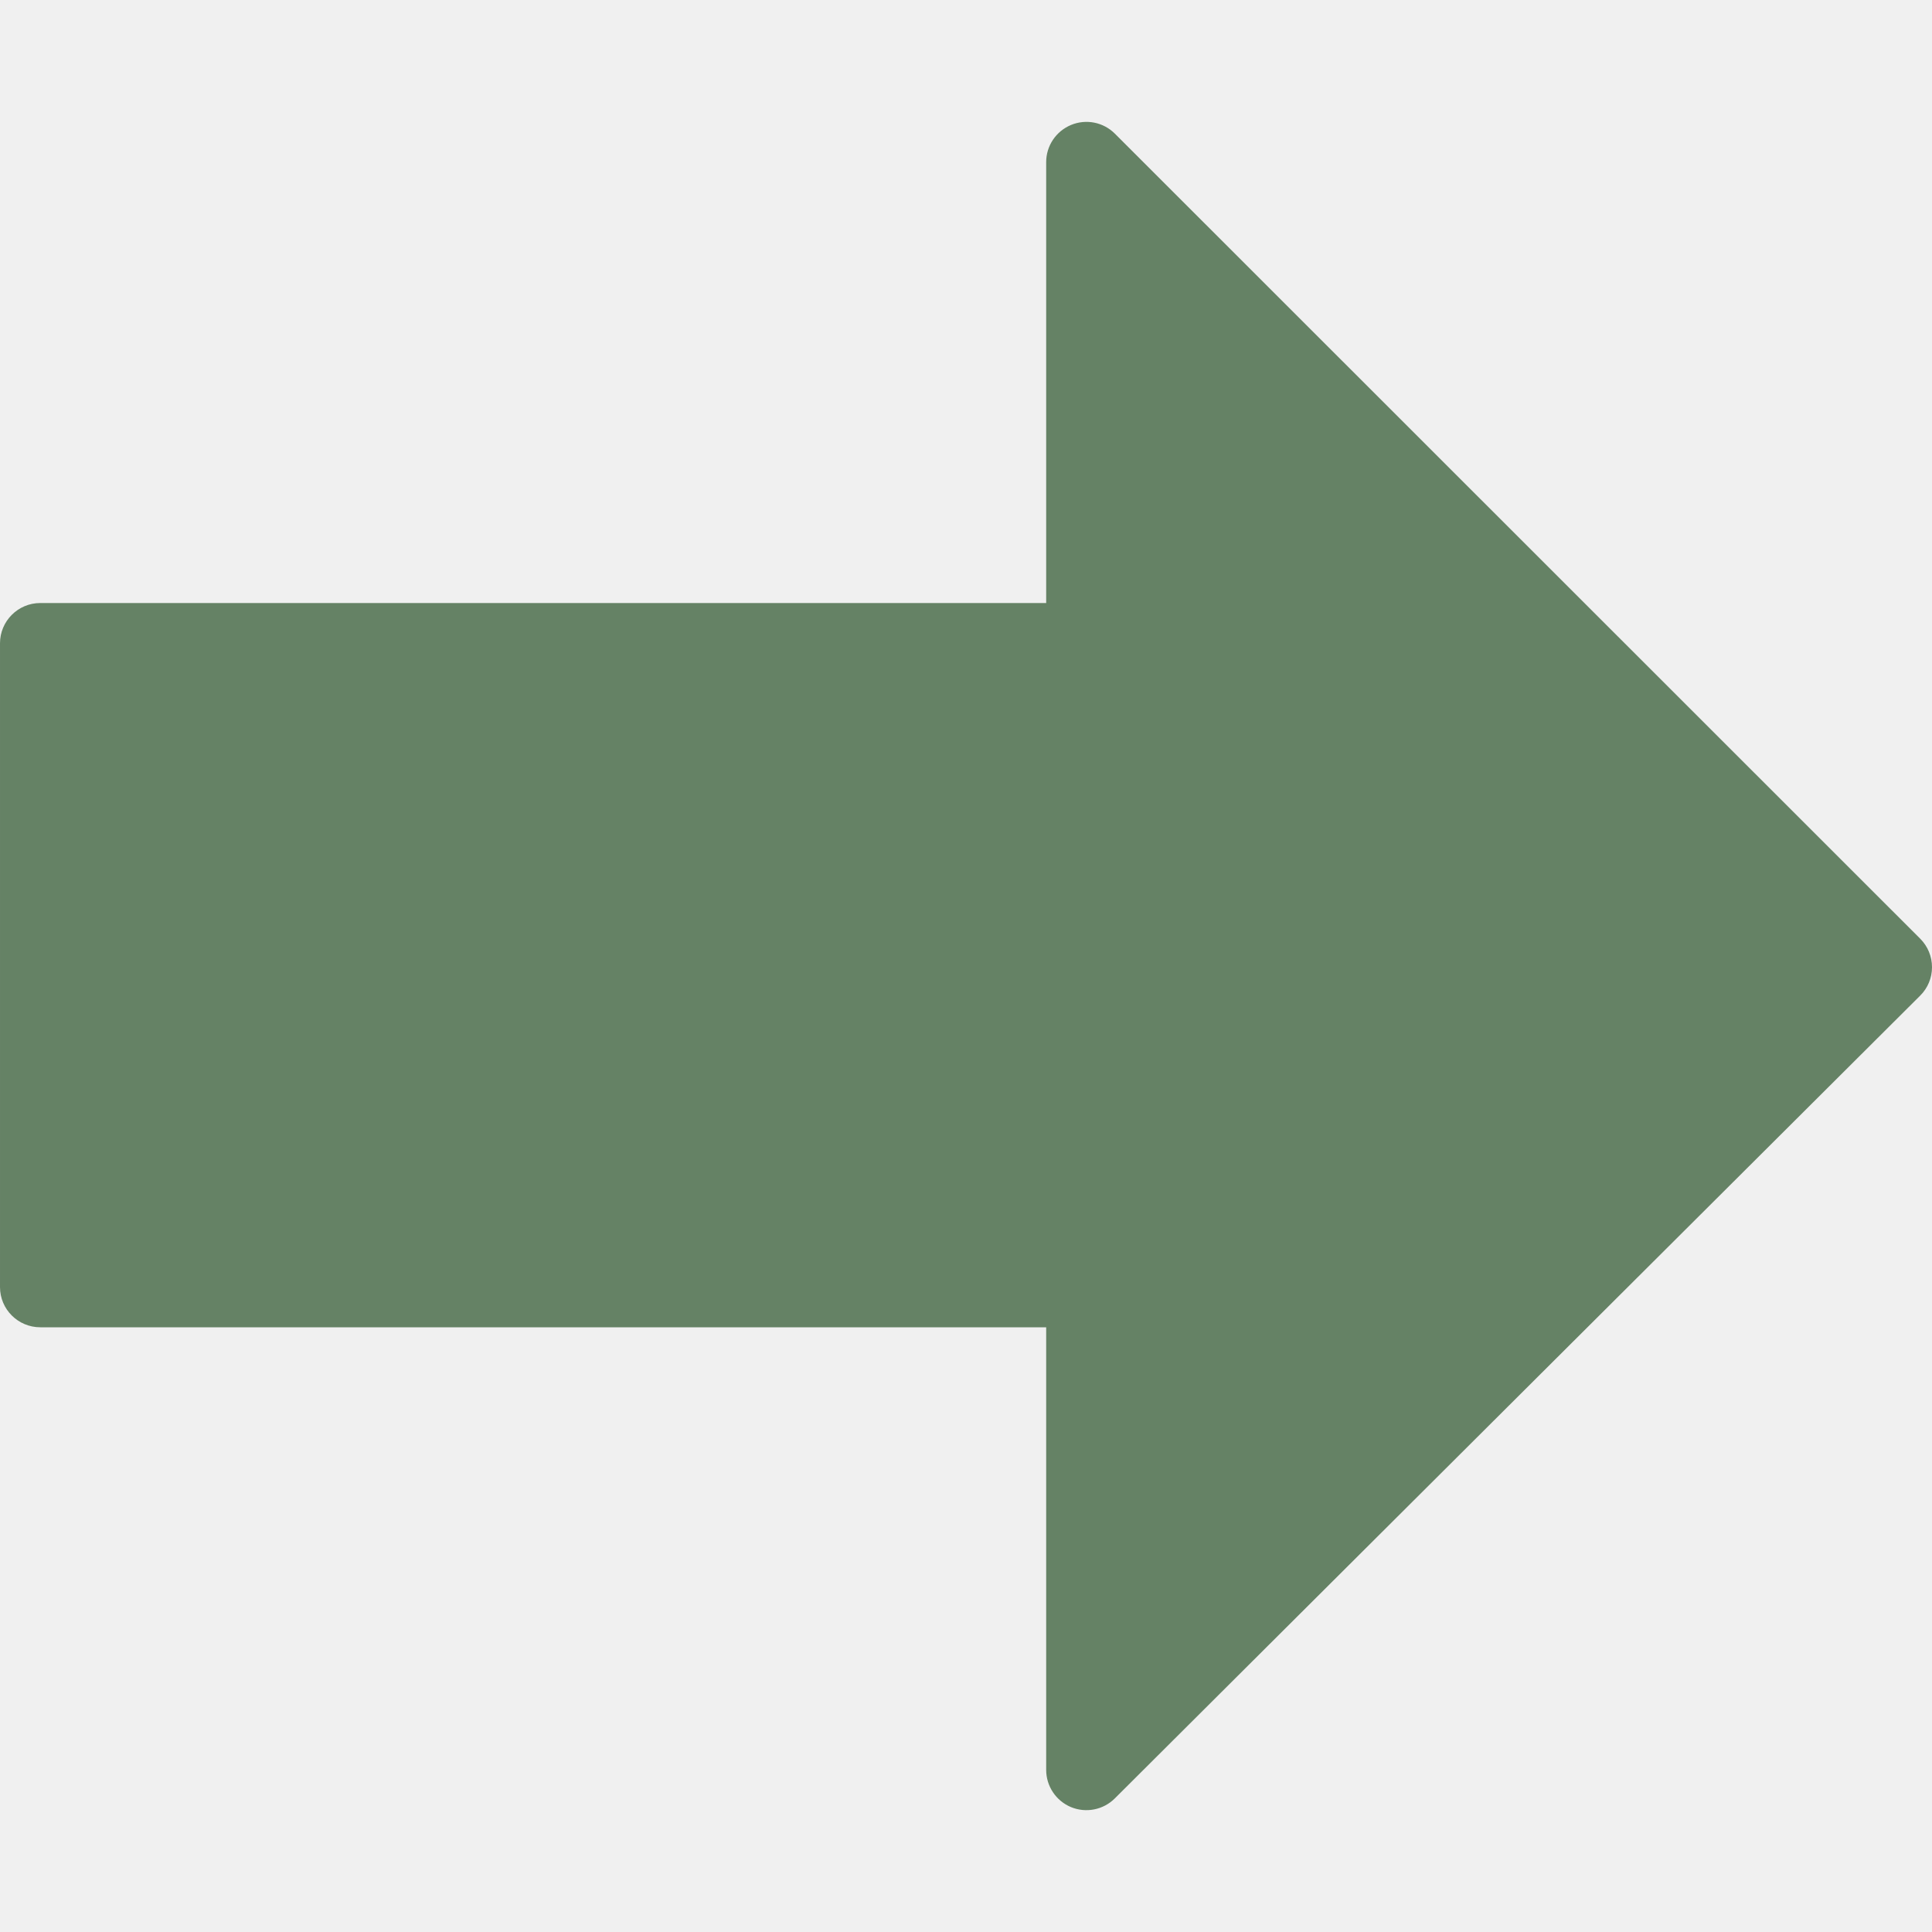
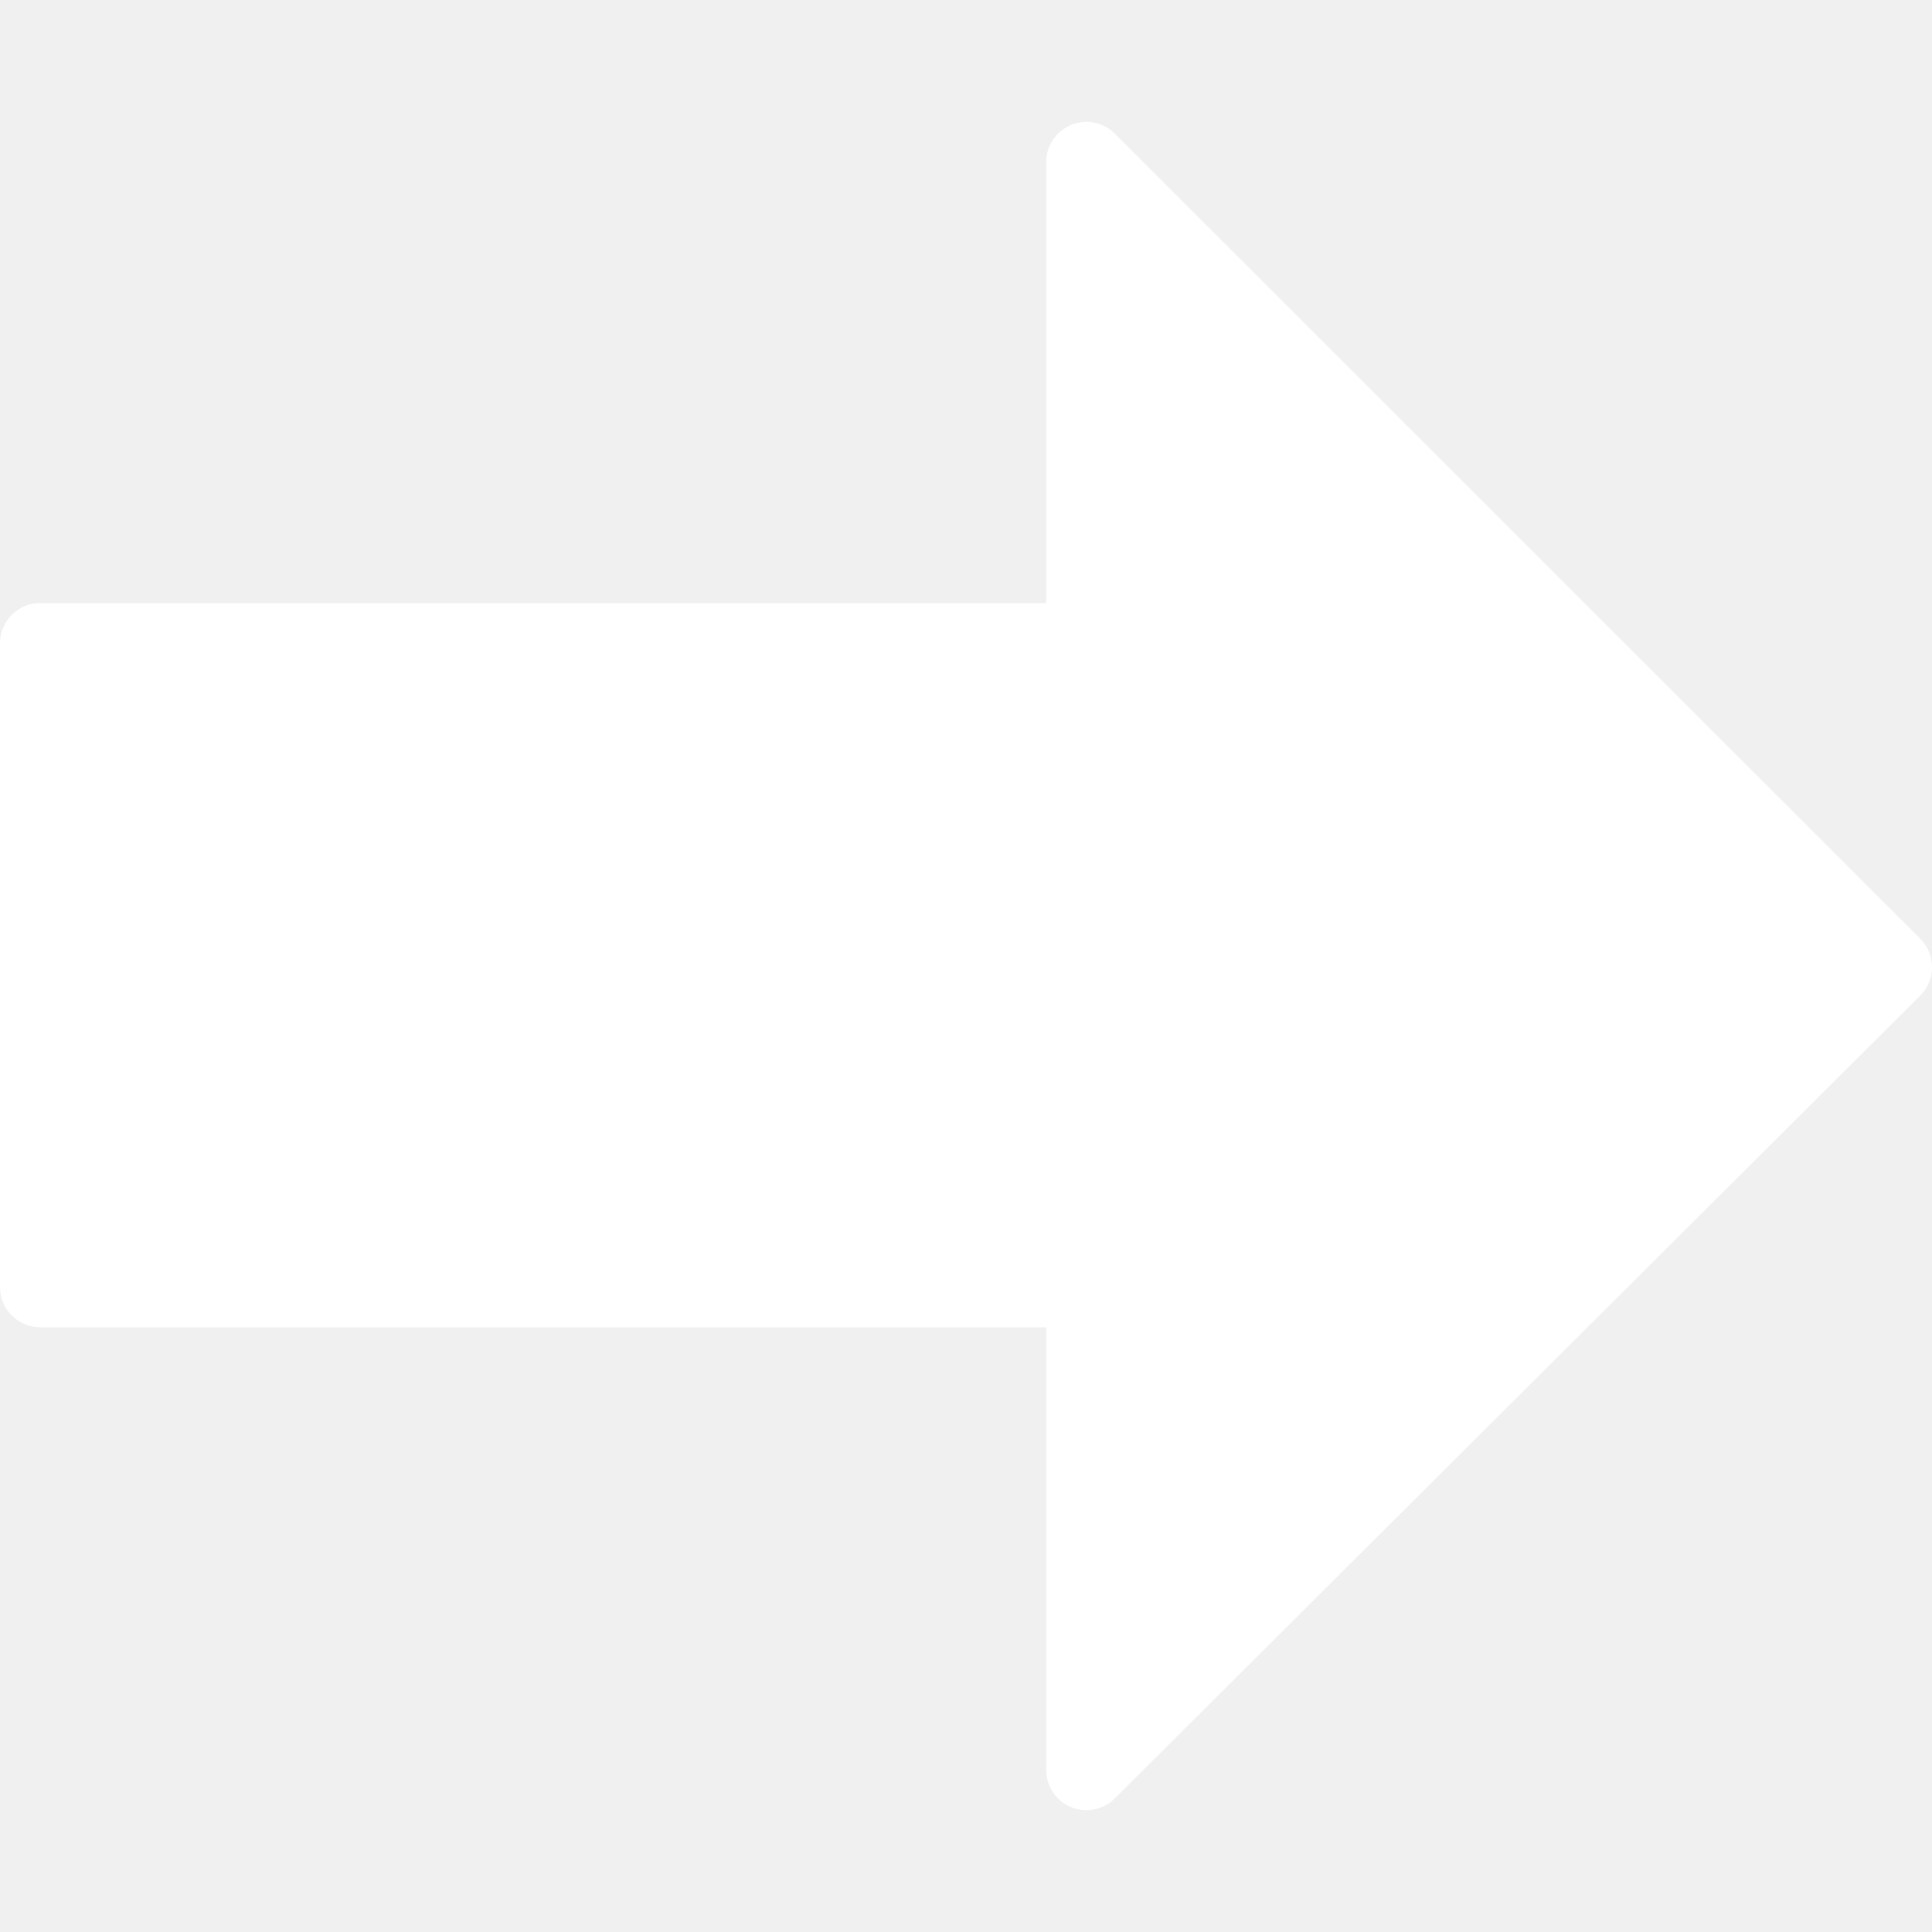
<svg xmlns="http://www.w3.org/2000/svg" width="32" height="32" viewBox="0 0 32 32" fill="none">
  <g clip-path="url(#clip0_1_114)">
-     <path d="M17.739 2.07C17.49 2.174 17.328 2.416 17.328 2.685L17.328 9.988L0.667 9.988C0.299 9.988 6.01743e-05 10.287 6.01904e-05 10.655L6.06565e-05 21.318C6.06725e-05 21.686 0.299 21.984 0.667 21.984L17.328 21.984L17.328 29.315C17.328 29.584 17.49 29.827 17.738 29.931C17.987 30.034 18.274 29.978 18.465 29.787L31.804 16.491C31.93 16.366 32 16.197 32 16.02C32 15.842 31.93 15.673 31.805 15.548L18.466 2.214C18.275 2.023 17.989 1.966 17.739 2.07Z" fill="#658265" />
+     <path d="M17.739 2.07C17.49 2.174 17.328 2.416 17.328 2.685L17.328 9.988L0.667 9.988C0.299 9.988 6.01743e-05 10.287 6.01904e-05 10.655L6.06565e-05 21.318C6.06725e-05 21.686 0.299 21.984 0.667 21.984L17.328 21.984L17.328 29.315C17.328 29.584 17.49 29.827 17.738 29.931C17.987 30.034 18.274 29.978 18.465 29.787L31.804 16.491C31.93 16.366 32 16.197 32 16.02C32 15.842 31.93 15.673 31.805 15.548L18.466 2.214C18.275 2.023 17.989 1.966 17.739 2.07Z" fill="#fff" />
  </g>
  <defs>
    <clipPath id="clip0_1_114">
      <rect width="32" height="32" fill="white" transform="translate(6.10352e-05 32) rotate(-90)" />
    </clipPath>
  </defs>
</svg>
